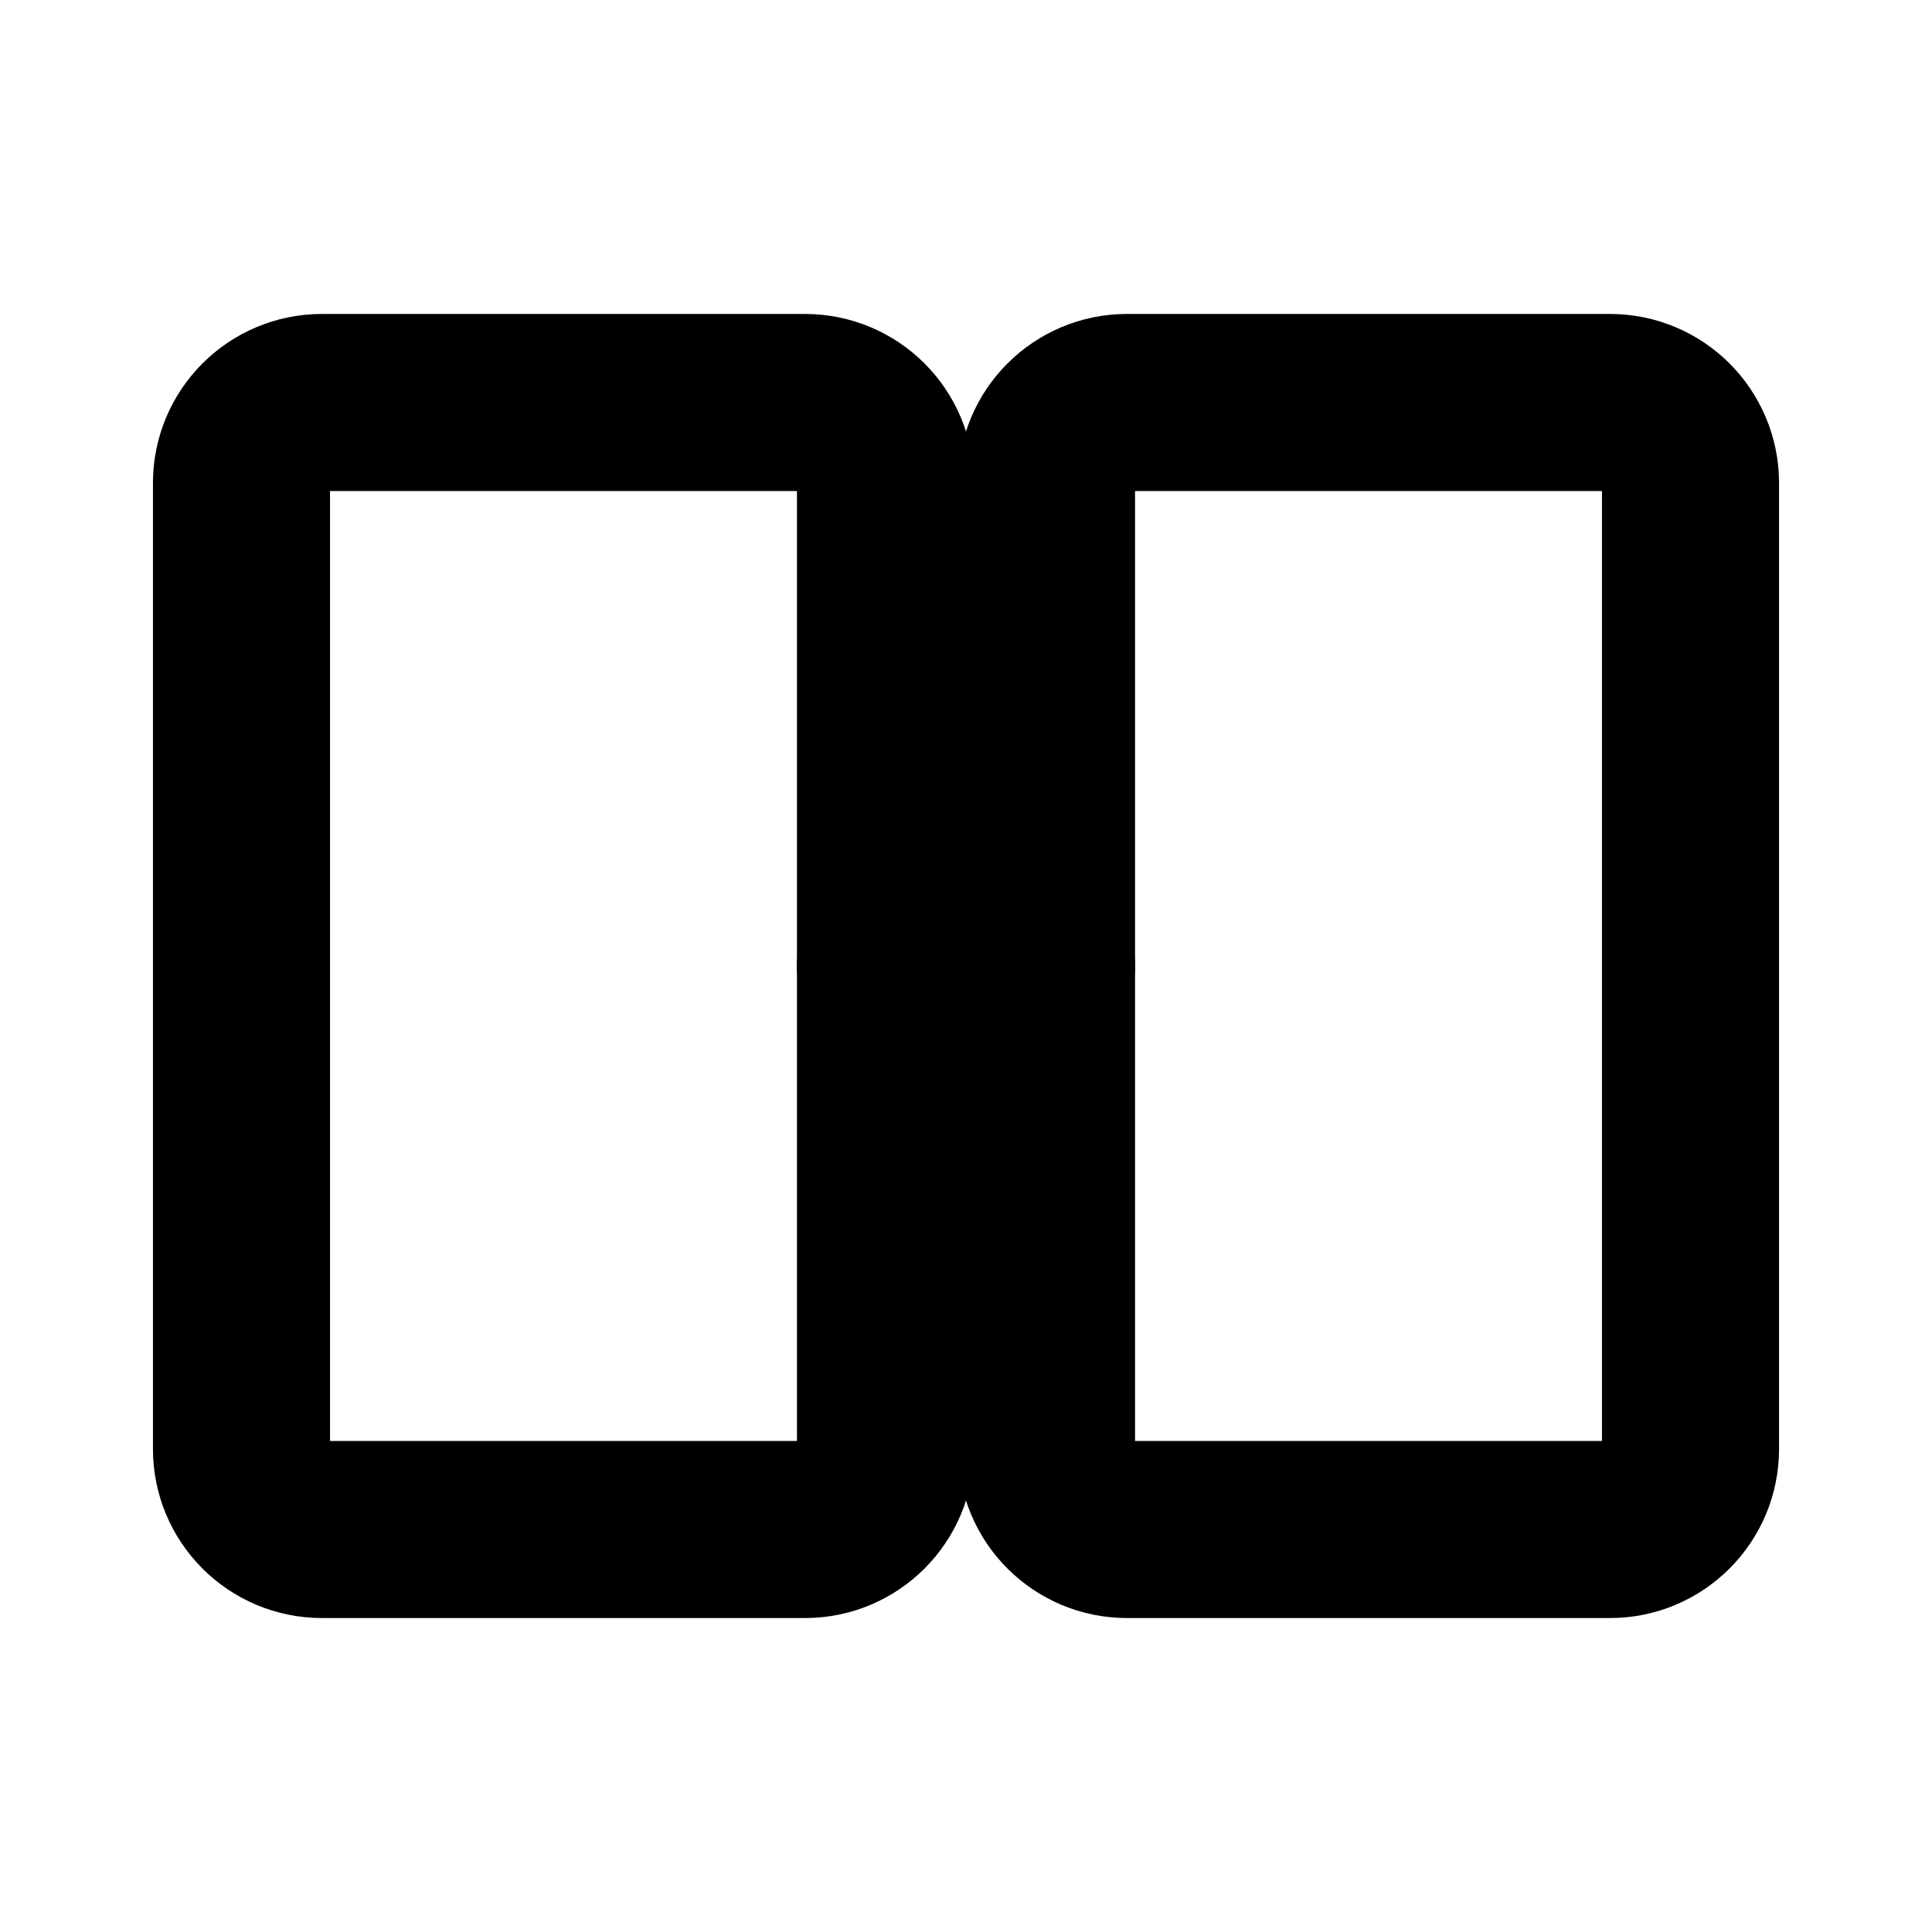
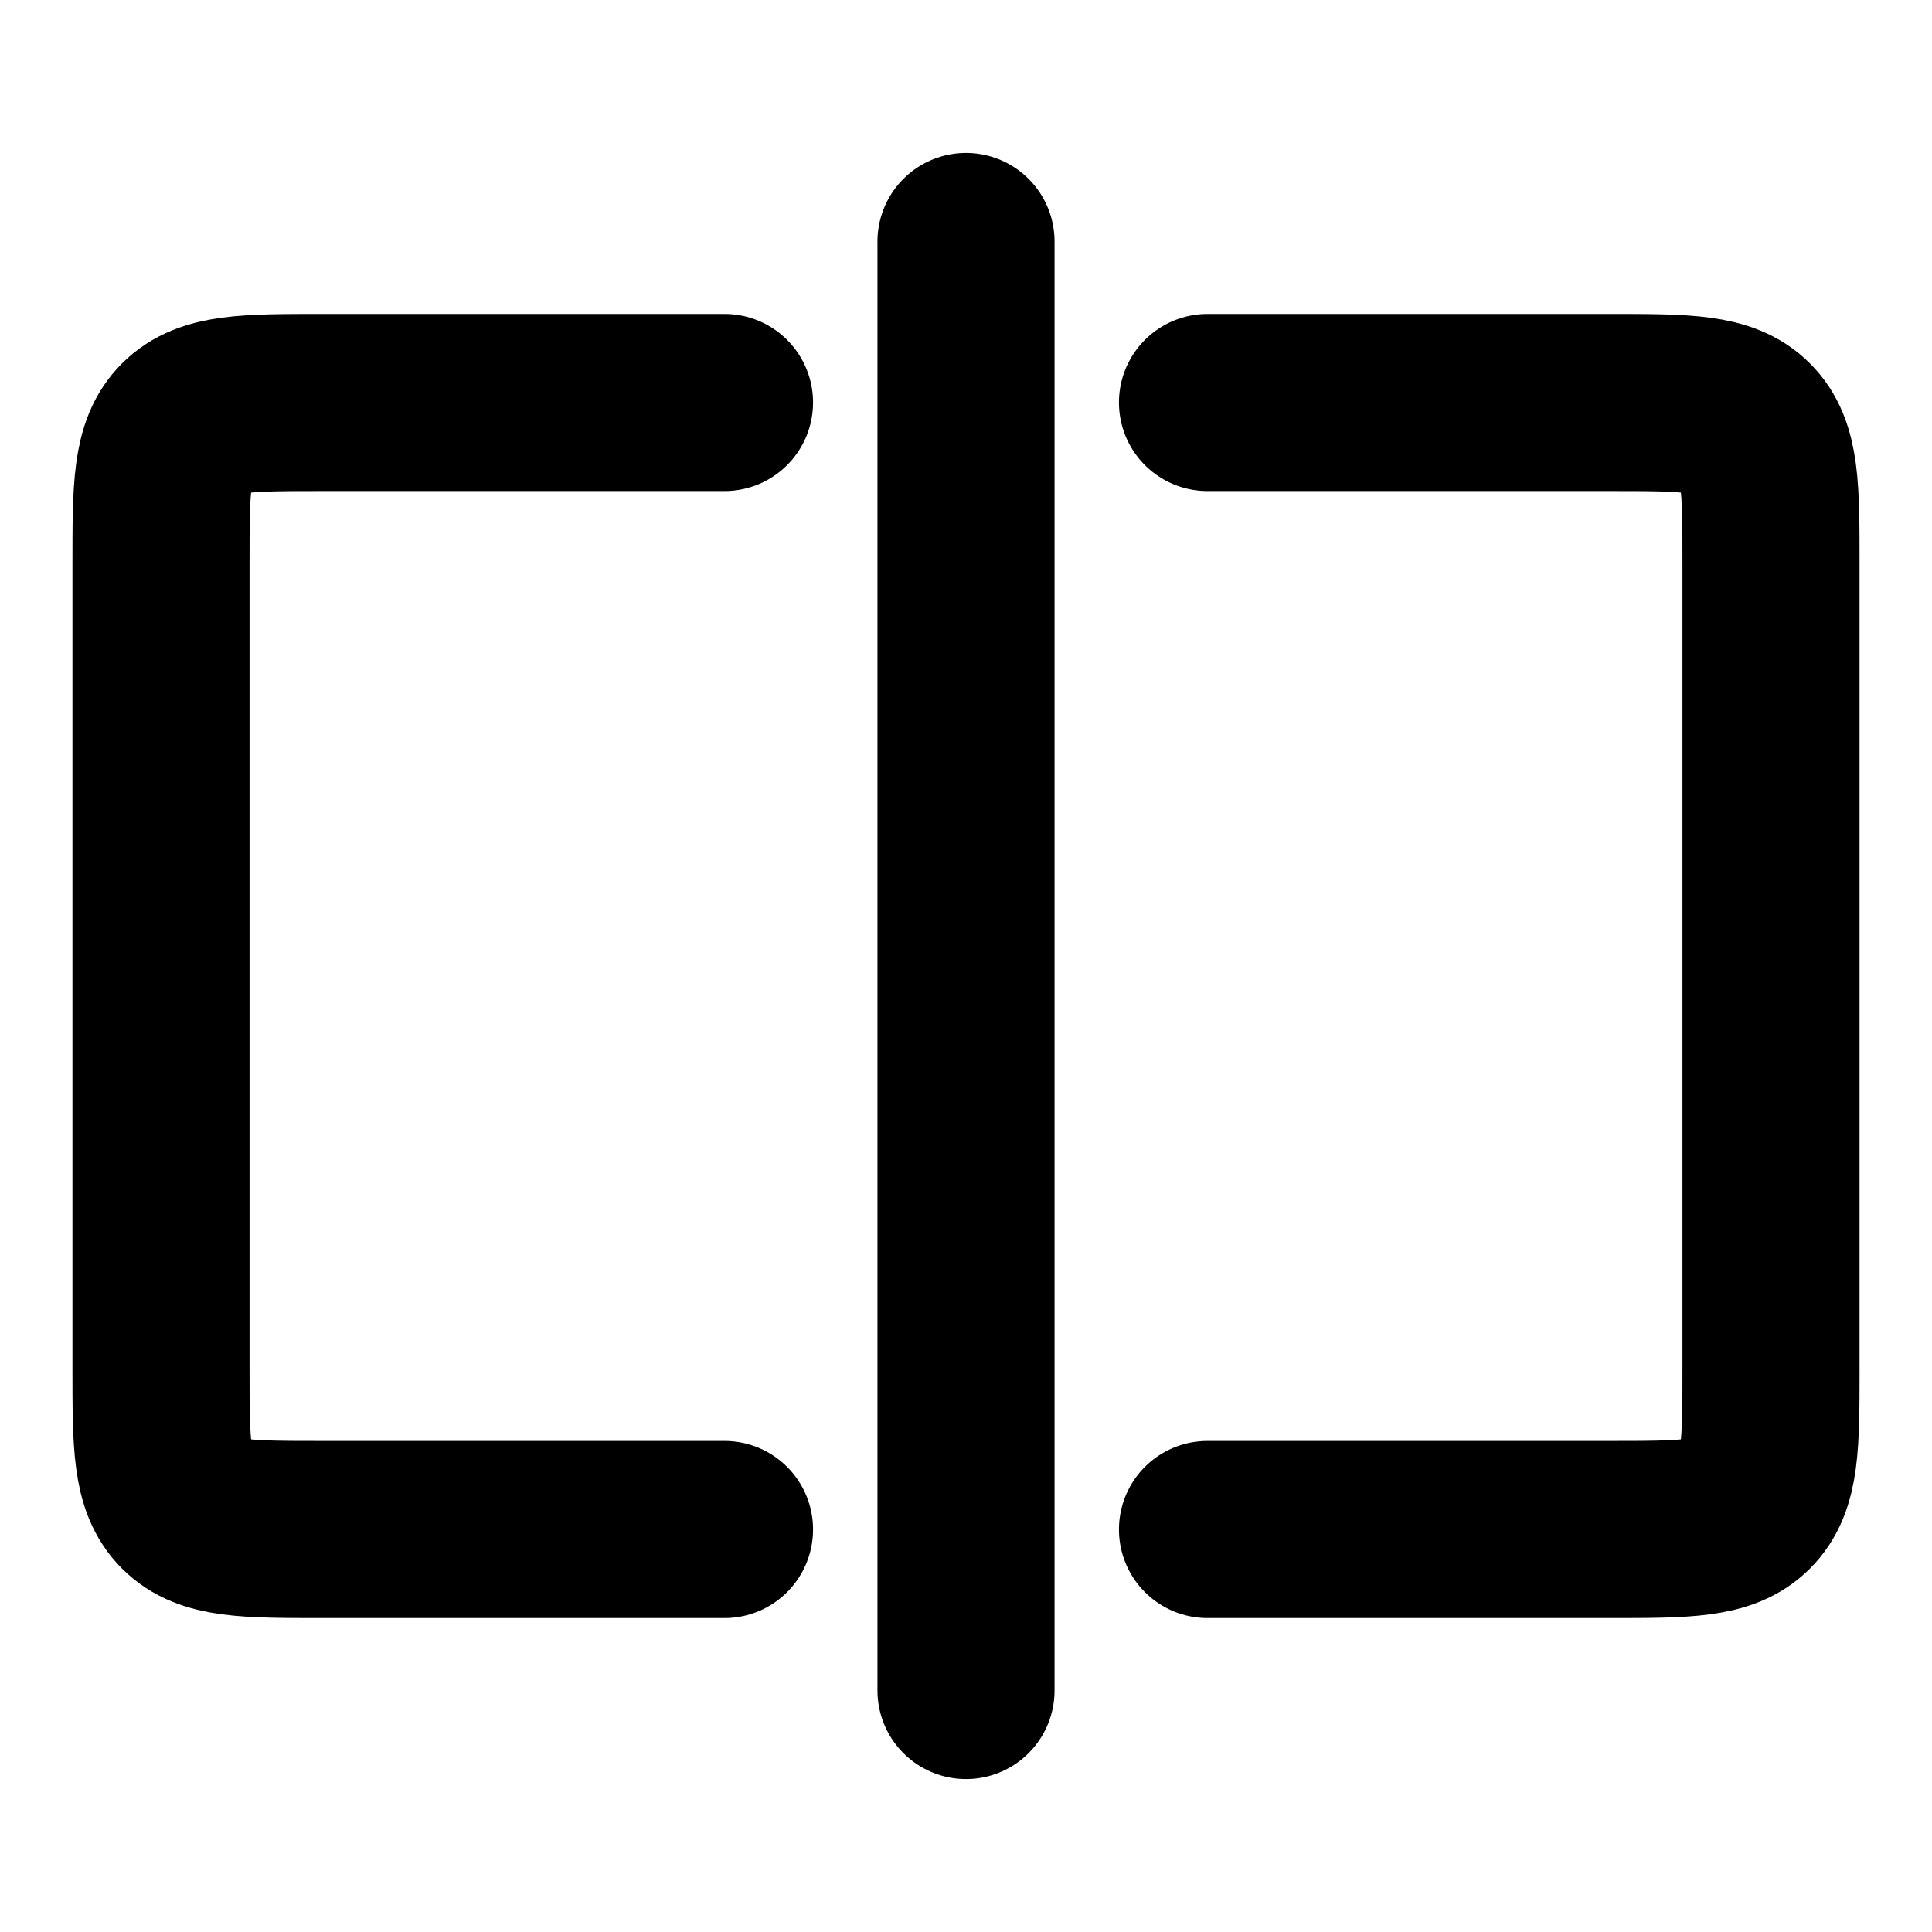
<svg xmlns="http://www.w3.org/2000/svg" width="100%" height="100%" viewBox="0 0 24 24" fill="none" stroke="currentColor" stroke-width="2.2" stroke-linecap="round" stroke-linejoin="round">
-   <rect x="3" y="5" width="8" height="14" rx="1" />
-   <rect x="13" y="5" width="8" height="14" rx="1" />
-   <path d="M11 12h2" />
+   <path d="M15 5H20C20.943 5 21.414 5 21.707 5.293C22 5.586 22 6.057 22 7V17C22 17.943 22 18.414 21.707 18.707C21.414 19 20.943 19 20 19H15" />
+   <path d="M9 5H4C3.057 5 2.586 5 2.293 5.293C2 5.586 2 6.057 2 7V17C2 17.943 2 18.414 2.293 18.707C2.586 19 3.057 19 4 19H9" />
+   <path d="M12 3V21" />
</svg>
